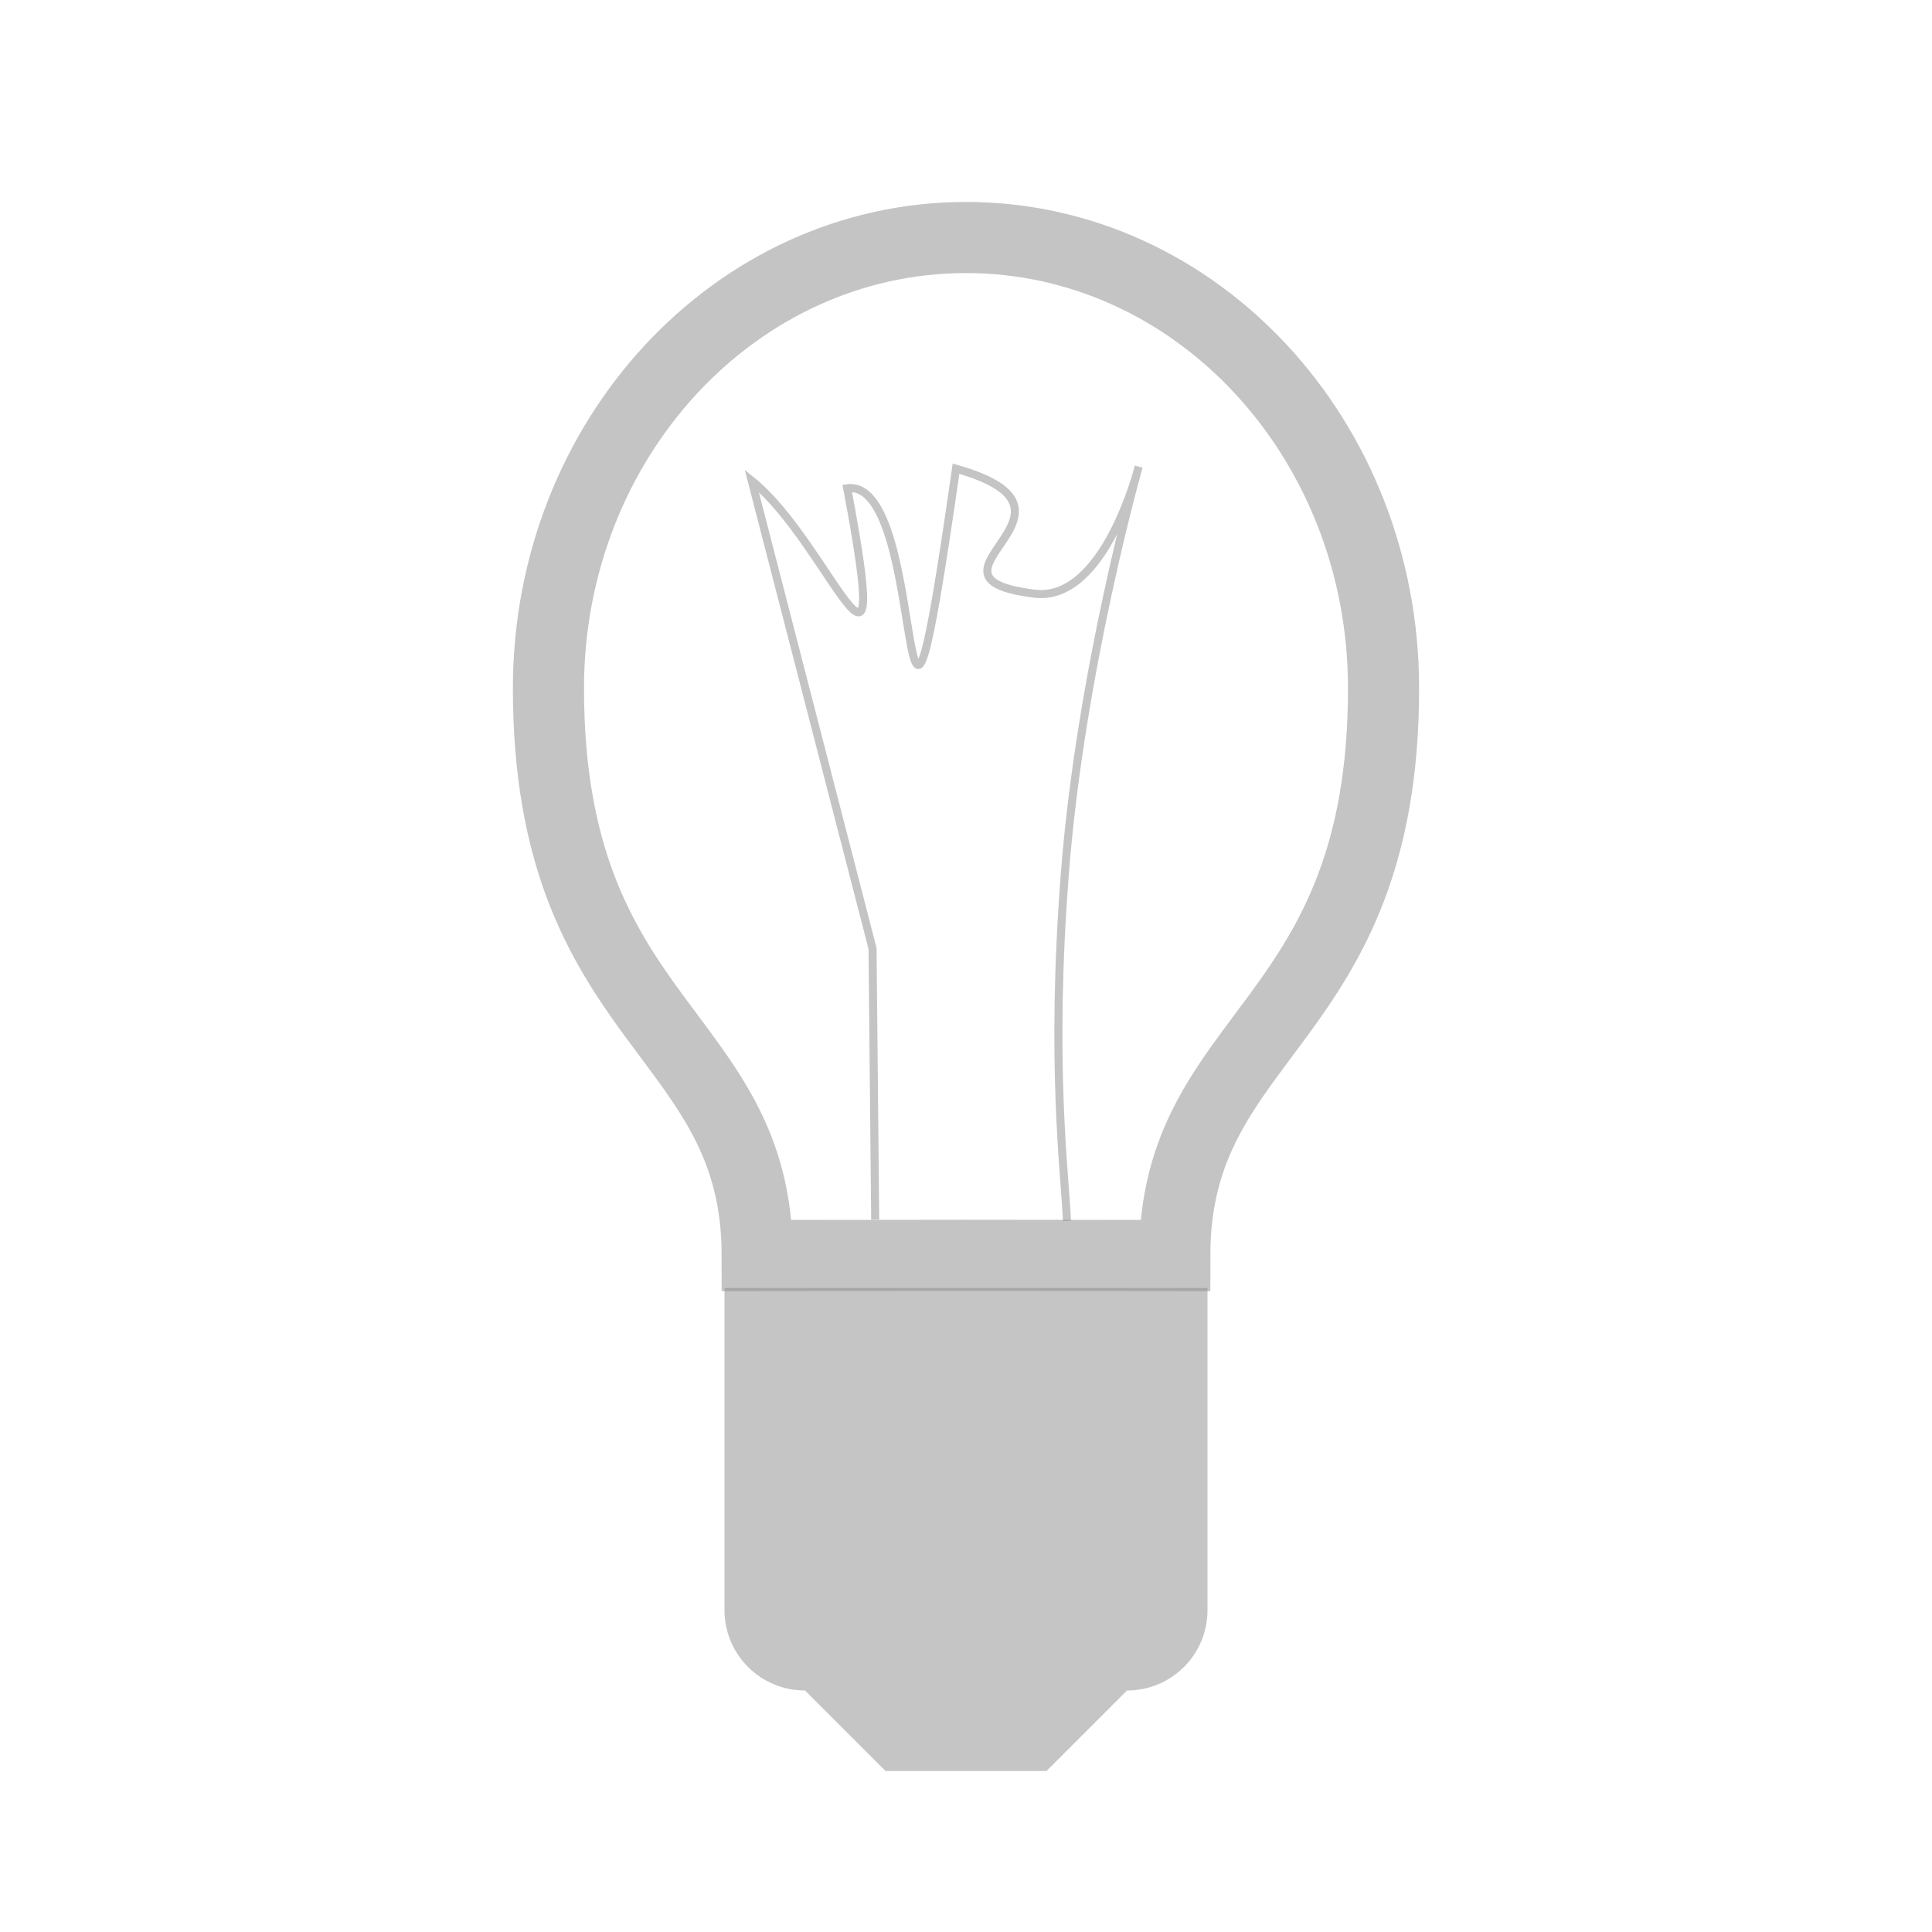
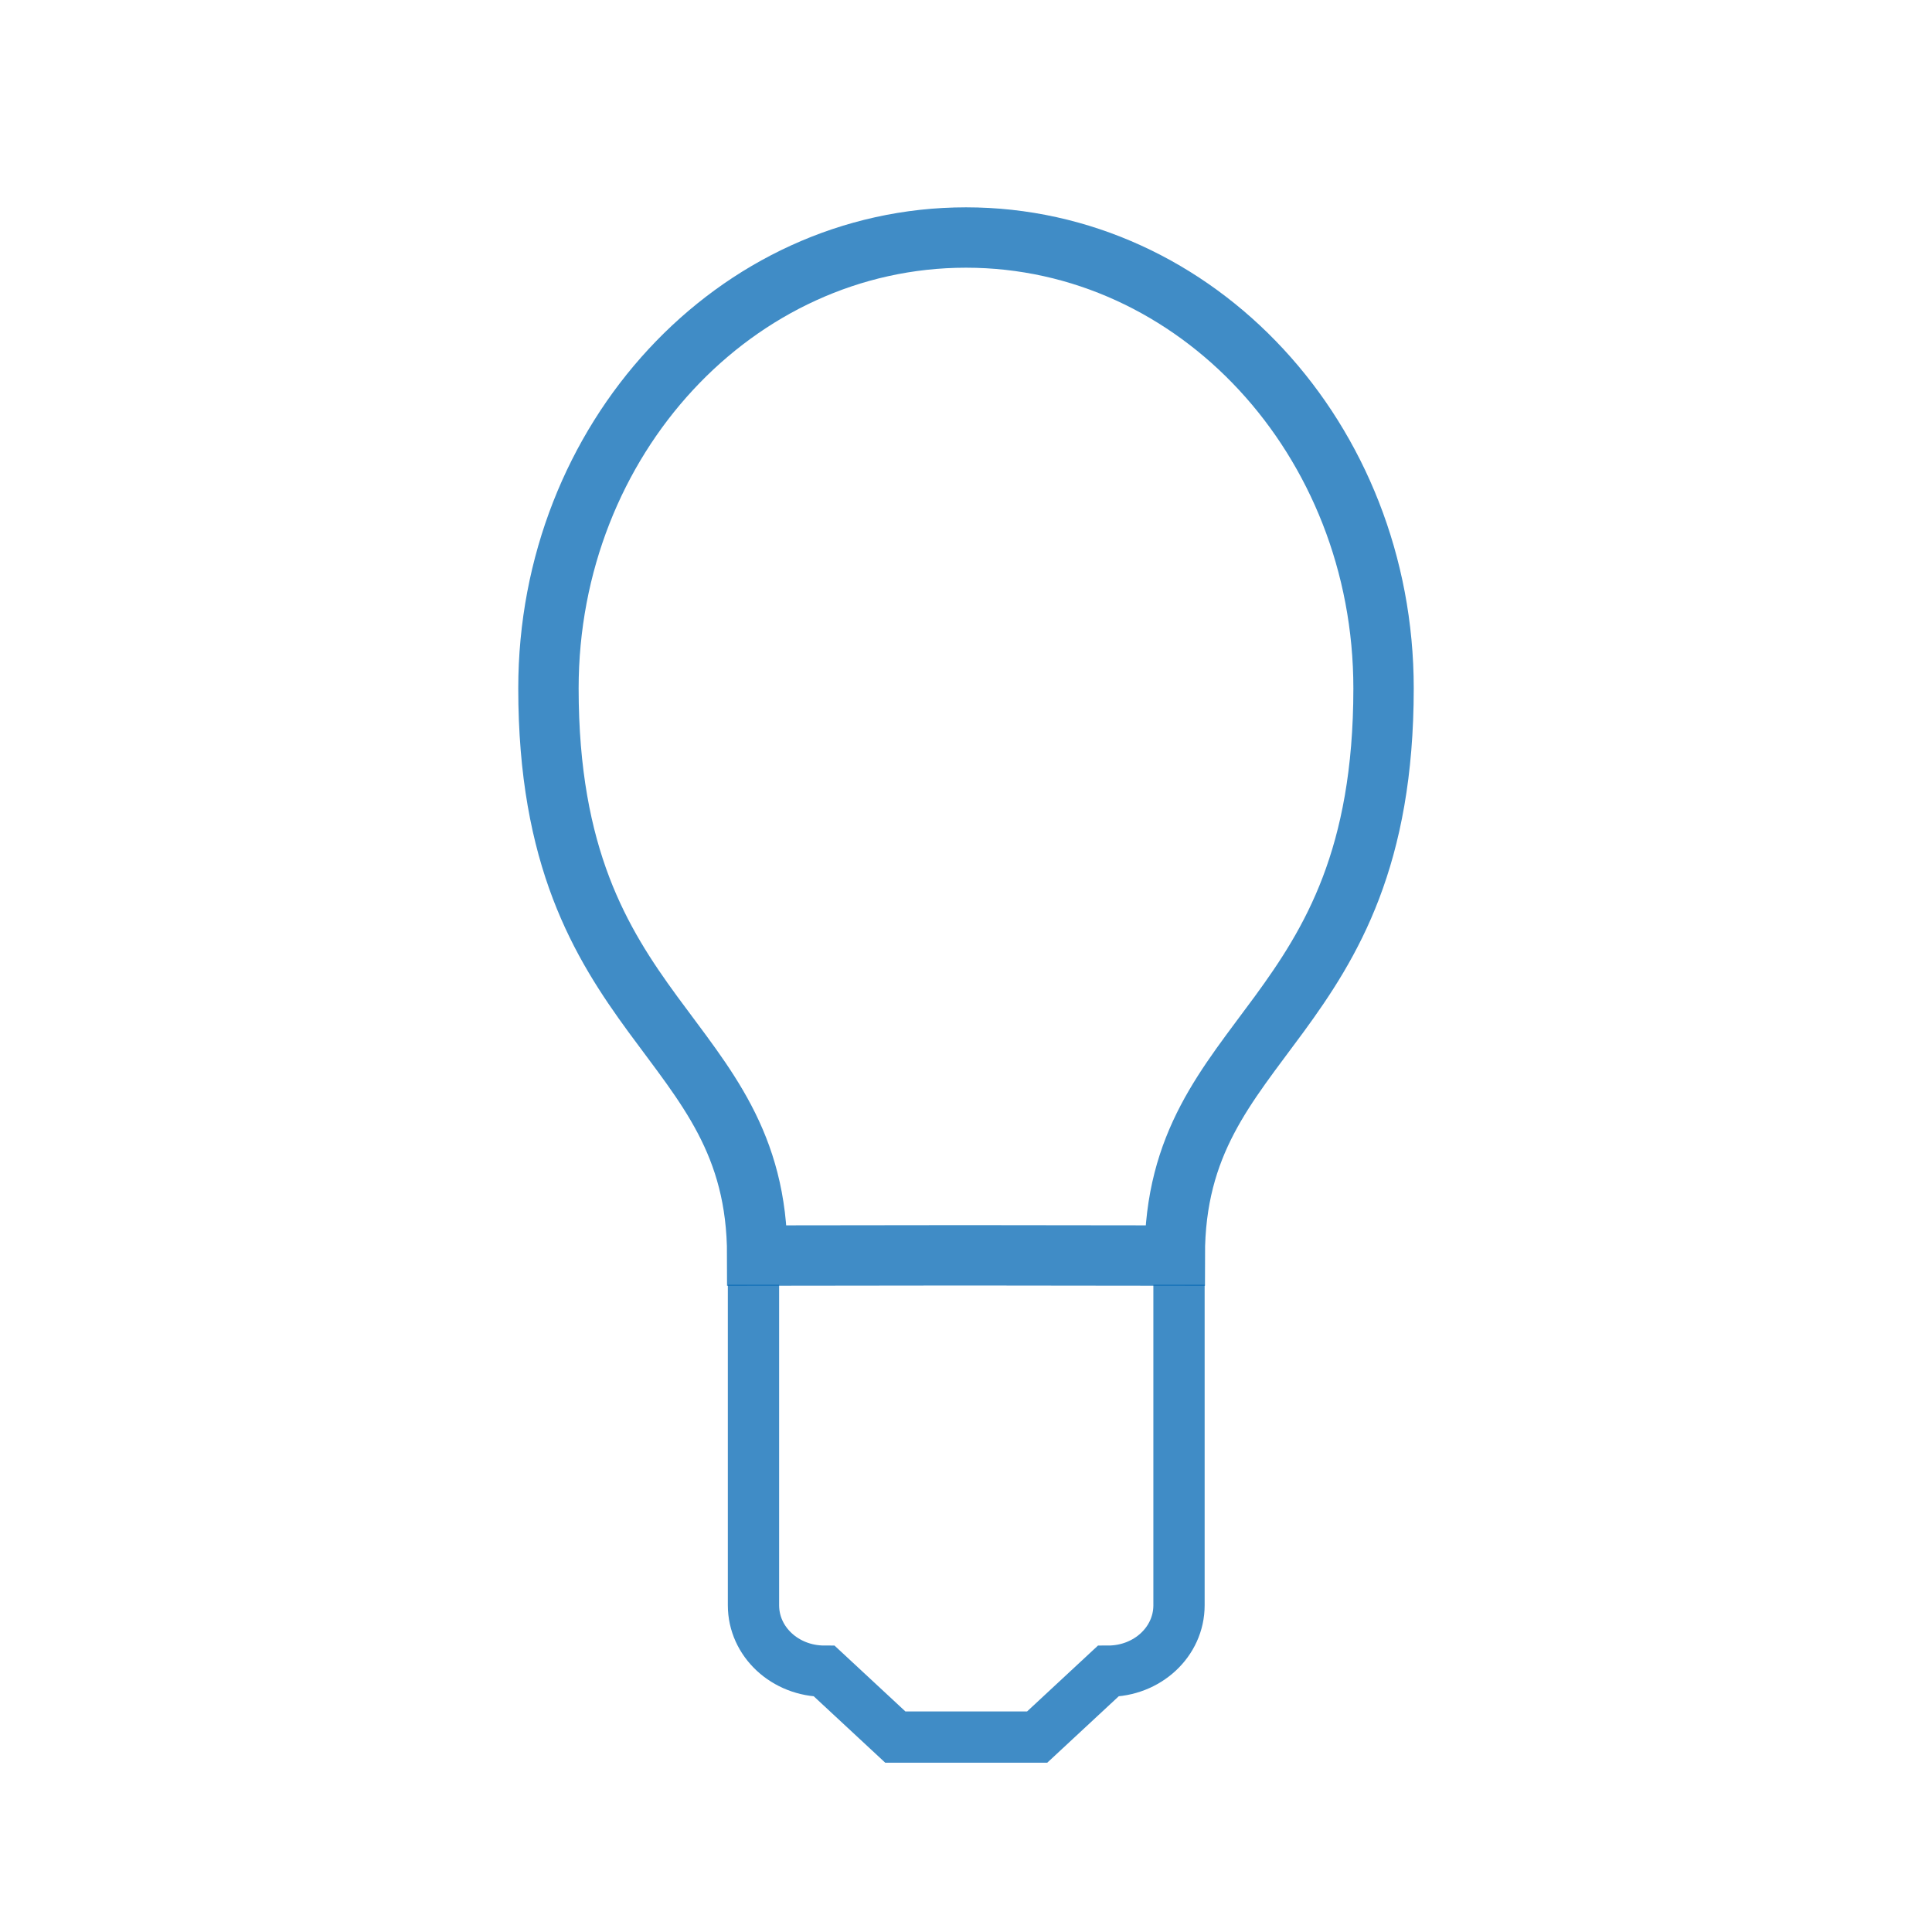
<svg xmlns="http://www.w3.org/2000/svg" id="svg8" version="1.1" viewBox="0 0 48 48">
  <defs id="defs12" />
-   <path id="path2" style="opacity:1;fill:none;fill-opacity:0.49;stroke:#878787;stroke-width:1.767;stroke-miterlimit:4;stroke-dasharray:none;stroke-opacity:0.49" d="m 34.374,17.102 c 0,8.401 -5.187,8.491 -5.187,14.092 l -5.216,-0.006 -5.158,0.006 c 0,-5.601 -5.187,-5.691 -5.187,-14.092 0,-6.186 4.645,-11.201 10.374,-11.201 5.729,0 10.374,5.015 10.374,11.201" />
-   <path id="path4" style="fill:#888888;opacity:1;fill-opacity:0.488;stroke:none" d="m 18 32 0 8 c 0 1.108 0.892 2 2 2 l 2 2 4 0 2 -2 c 1.108 0 2 -0.892 2 -2 l 0 -8 z" />
-   <path style="fill:none;stroke:#878787;stroke-width:0.2;stroke-linecap:butt;stroke-linejoin:miter;stroke-miterlimit:4;stroke-dasharray:none;stroke-opacity:0.49" d="m 26.508,30.334 c -0.043,-1.136 -0.423,-3.861 -0.051,-8.643 0.391,-5.03 1.833,-10.096 1.833,-10.096 0,0 -0.838,3.37 -2.586,3.155 -3.306,-0.406 1.825,-2.039 -1.952,-3.105 -1.555,10.829 -0.62,0.203 -2.703,0.486 1.169,6.22 -0.445,1.362 -2.372,-0.187 l 3.001,11.621 0.066,6.734" id="path844" />
+   <path id="path2" style="opacity:0.75;fill:none;fill-opacity:1;stroke:#0066b3;stroke-width:1.5;stroke-miterlimit:4;stroke-dasharray:none;stroke-opacity:1" d="m 34.374,17.102 c 0,8.401 -5.187,8.491 -5.187,14.092 l -5.216,-0.006 -5.158,0.006 c 0,-5.601 -5.187,-5.691 -5.187,-14.092 0,-6.186 4.645,-11.201 10.374,-11.201 5.729,0 10.374,5.015 10.374,11.201" />
+   <path id="path4" style="opacity:0.75;fill:none;fill-opacity:1;stroke:#0065b3;stroke-width:1.274;stroke-miterlimit:4;stroke-dasharray:none;stroke-opacity:1" d="m 18.72,31.919 0,7.964 c 0,0.907 0.786,1.637 1.762,1.637 l 1.762,1.637 h 3.524 l 1.762,-1.637 c 0.976,0 1.762,-0.73 1.762,-1.637 l 0,-7.964" />
</svg>
